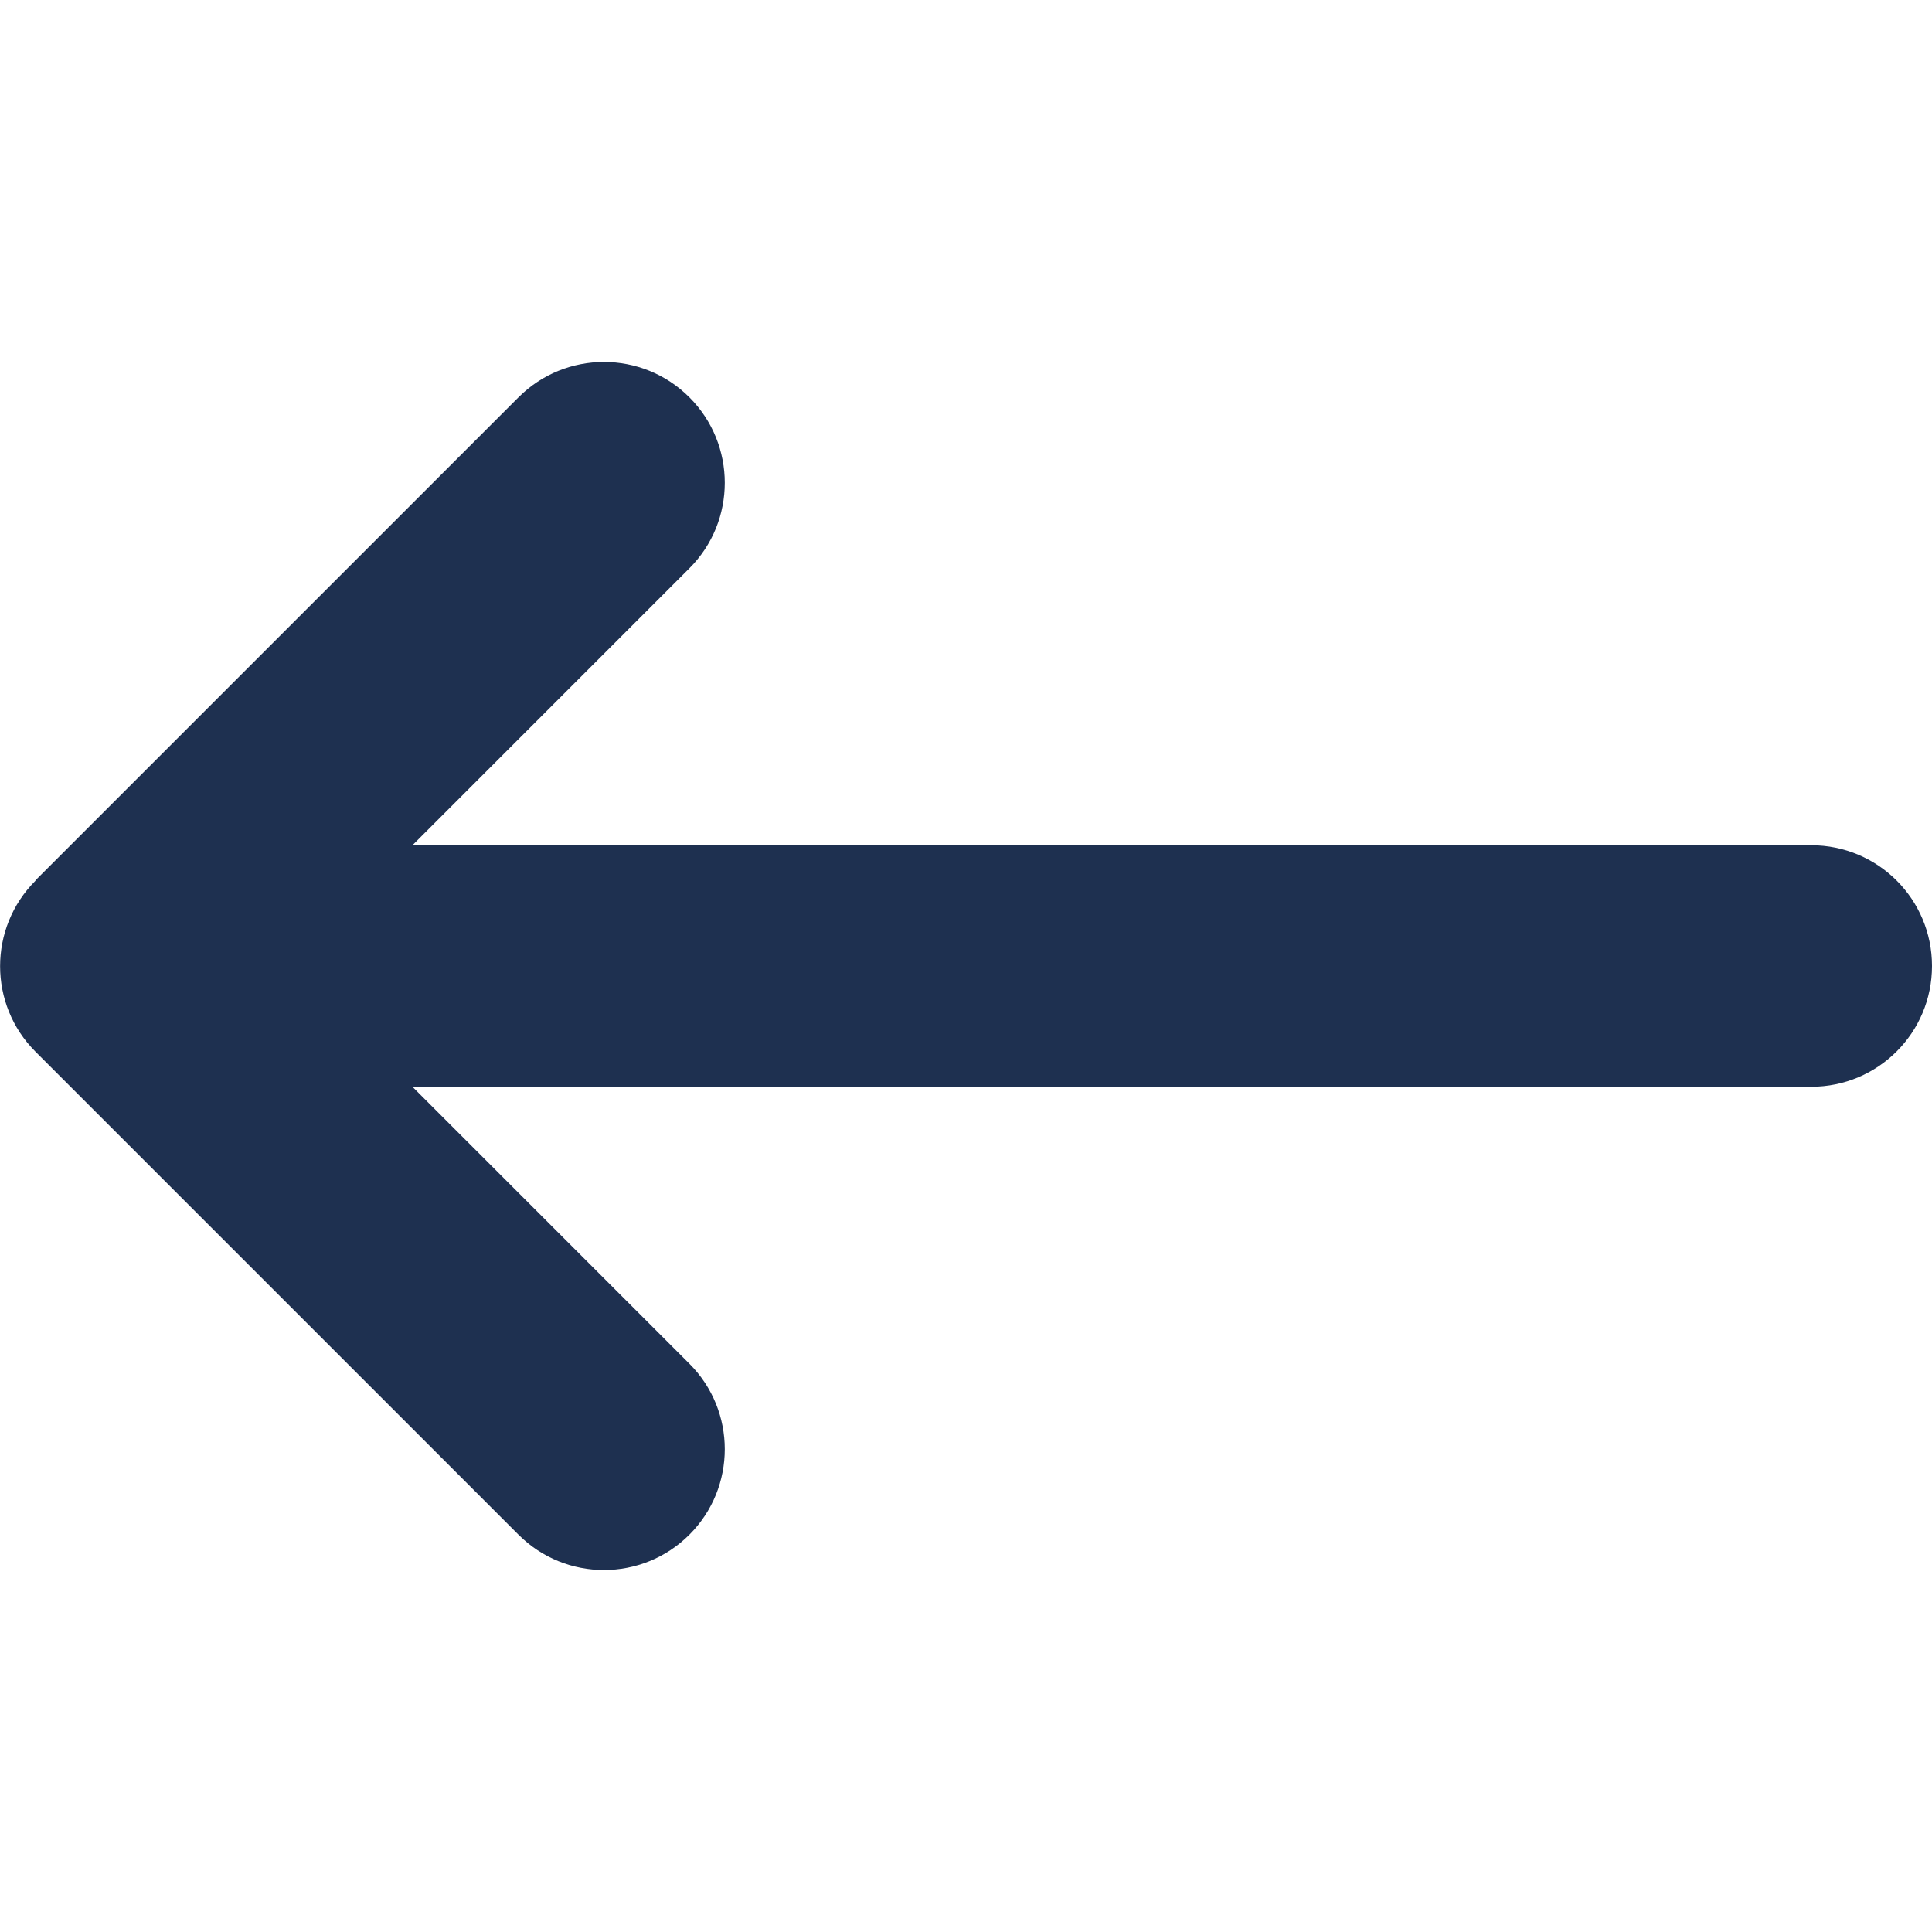
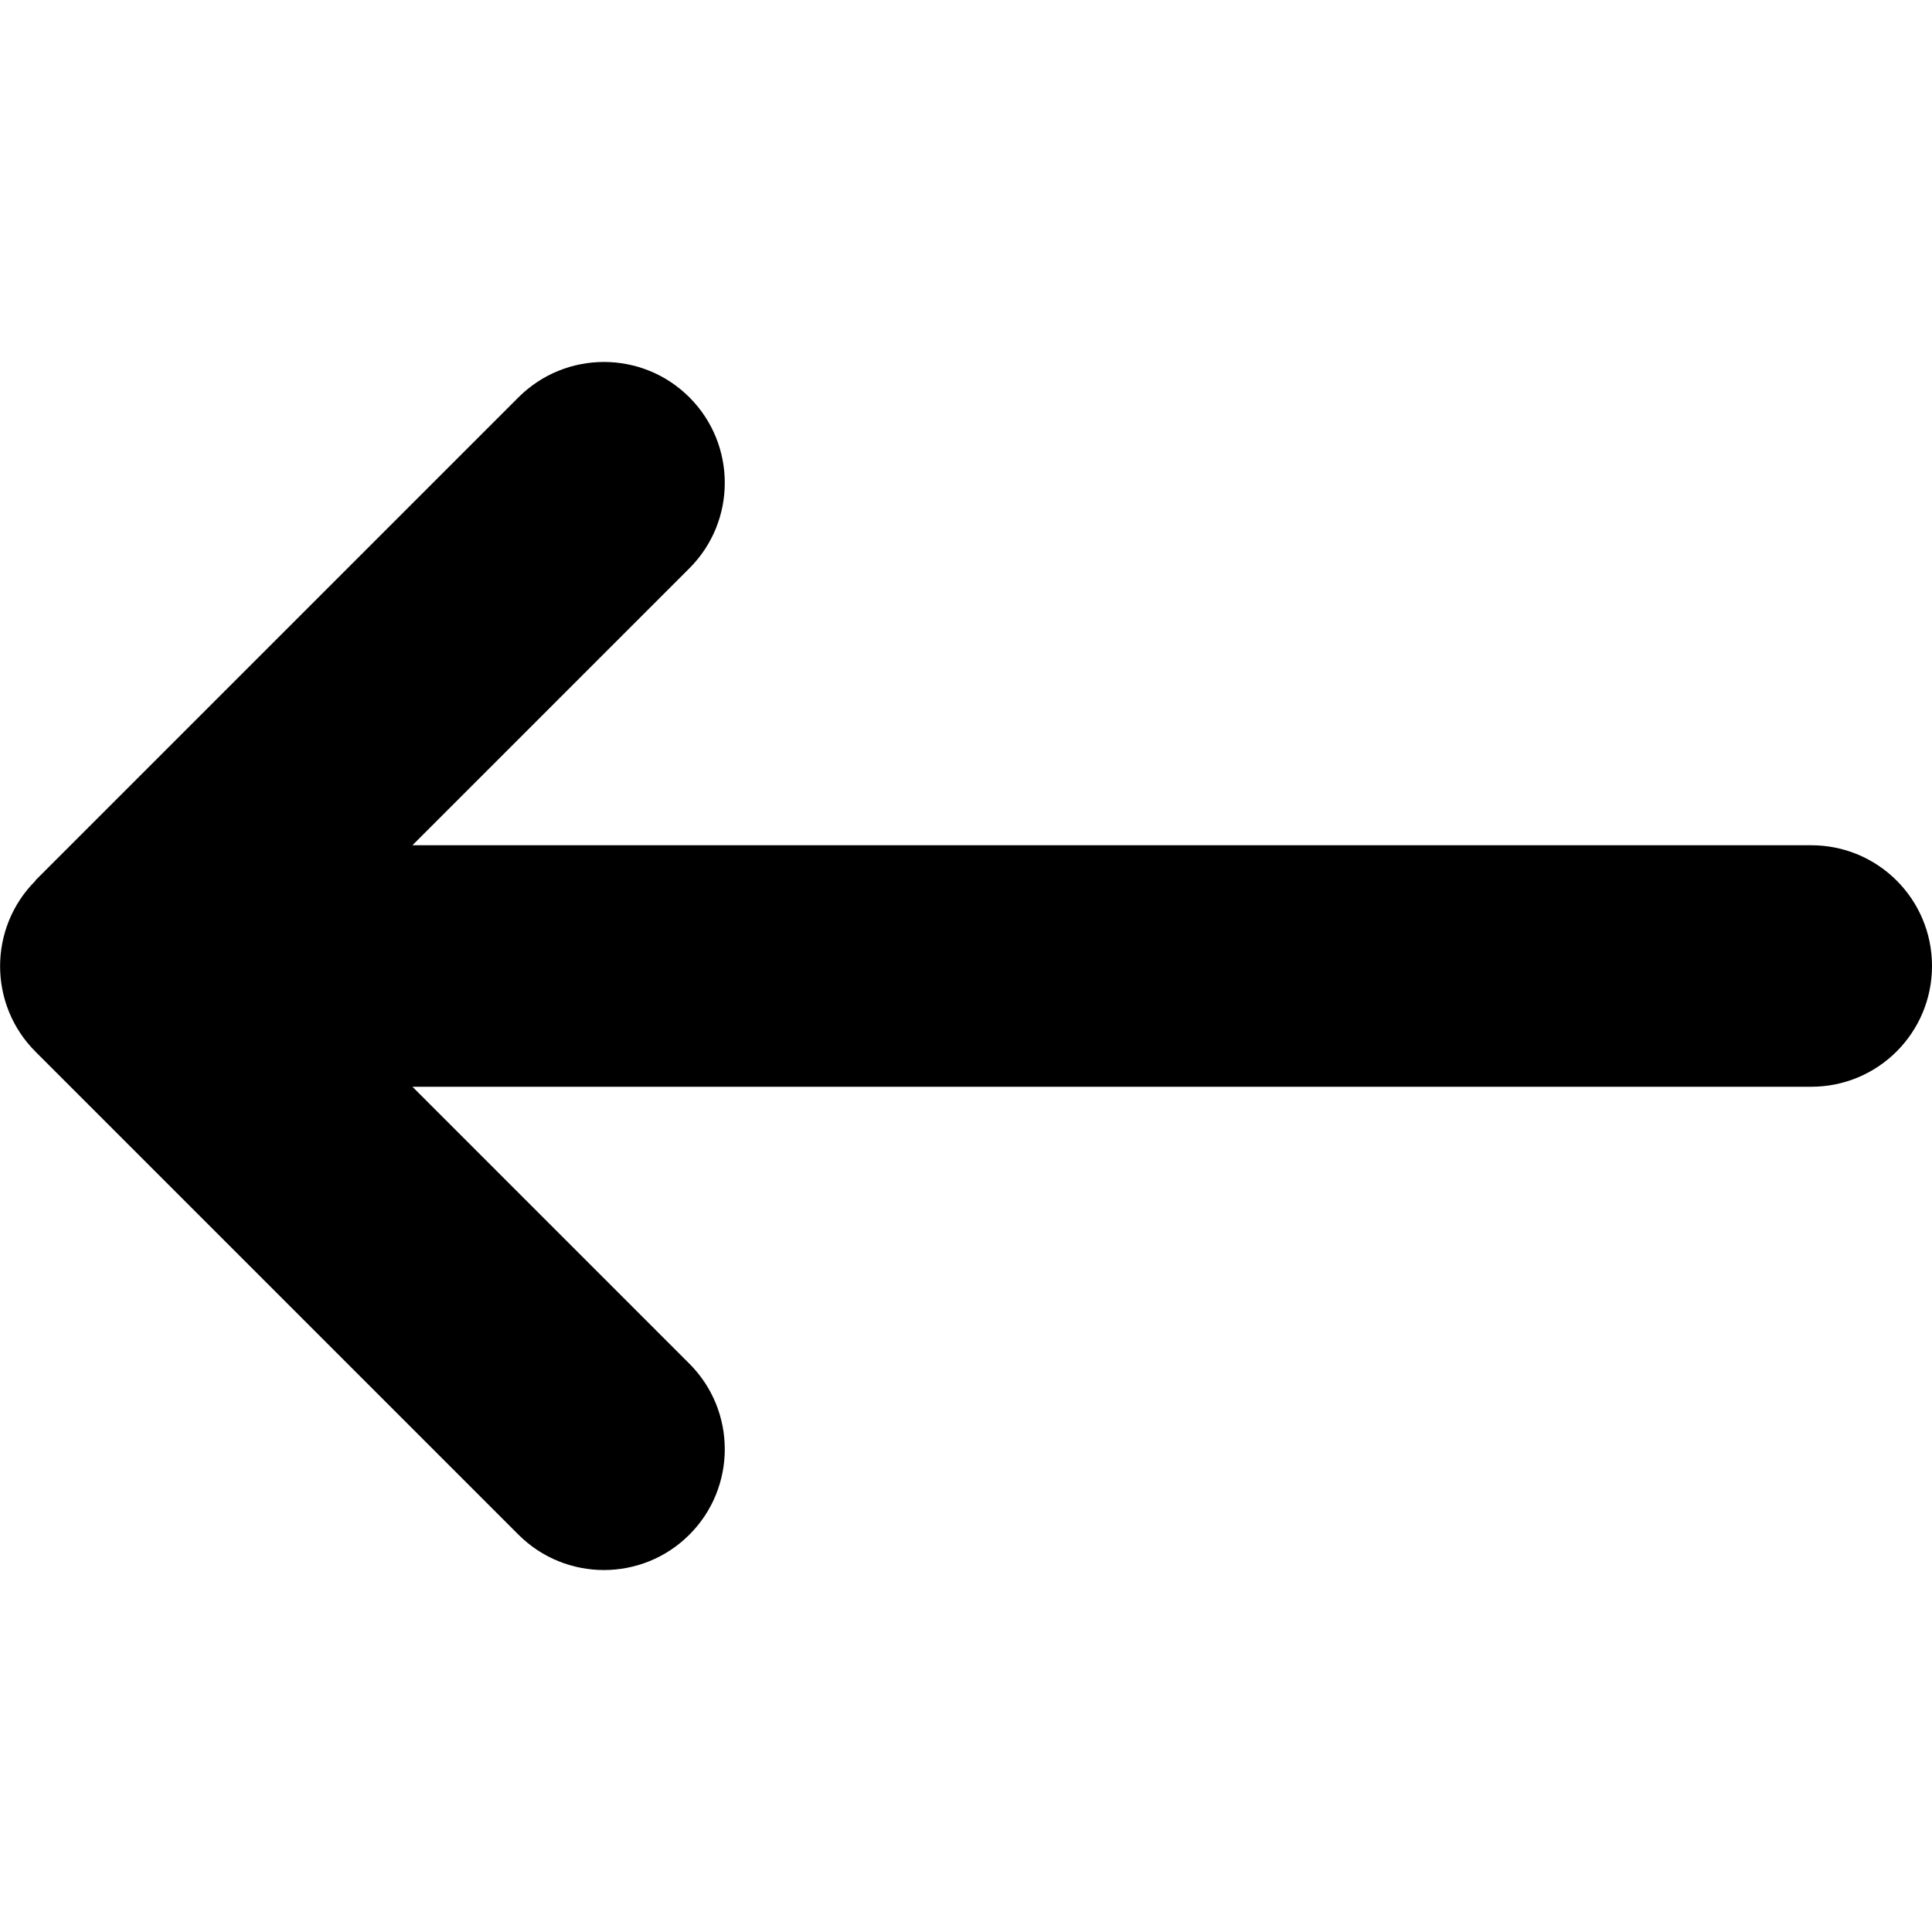
<svg xmlns="http://www.w3.org/2000/svg" height="16" width="16" viewBox="0 0 512 512">
-   <path opacity="1" fill="#1E3050" d="M9.4 233.4c-12.5 12.5-12.5 32.8 0 45.3l128 128c12.5 12.5 32.8 12.5 45.3 0s12.5-32.8 0-45.3L109.3 288 480 288c17.7 0 32-14.3 32-32s-14.3-32-32-32l-370.7 0 73.4-73.4c12.5-12.5 12.5-32.8 0-45.3s-32.8-12.5-45.3 0l-128 128z" />
+   <path opacity="1" fill="#000000" d="M9.4 233.4c-12.5 12.5-12.5 32.8 0 45.3l128 128c12.5 12.5 32.8 12.5 45.3 0s12.5-32.8 0-45.3L109.3 288 480 288c17.7 0 32-14.3 32-32s-14.3-32-32-32l-370.7 0 73.4-73.4c12.5-12.5 12.5-32.8 0-45.3s-32.8-12.5-45.3 0l-128 128z" />
</svg>
